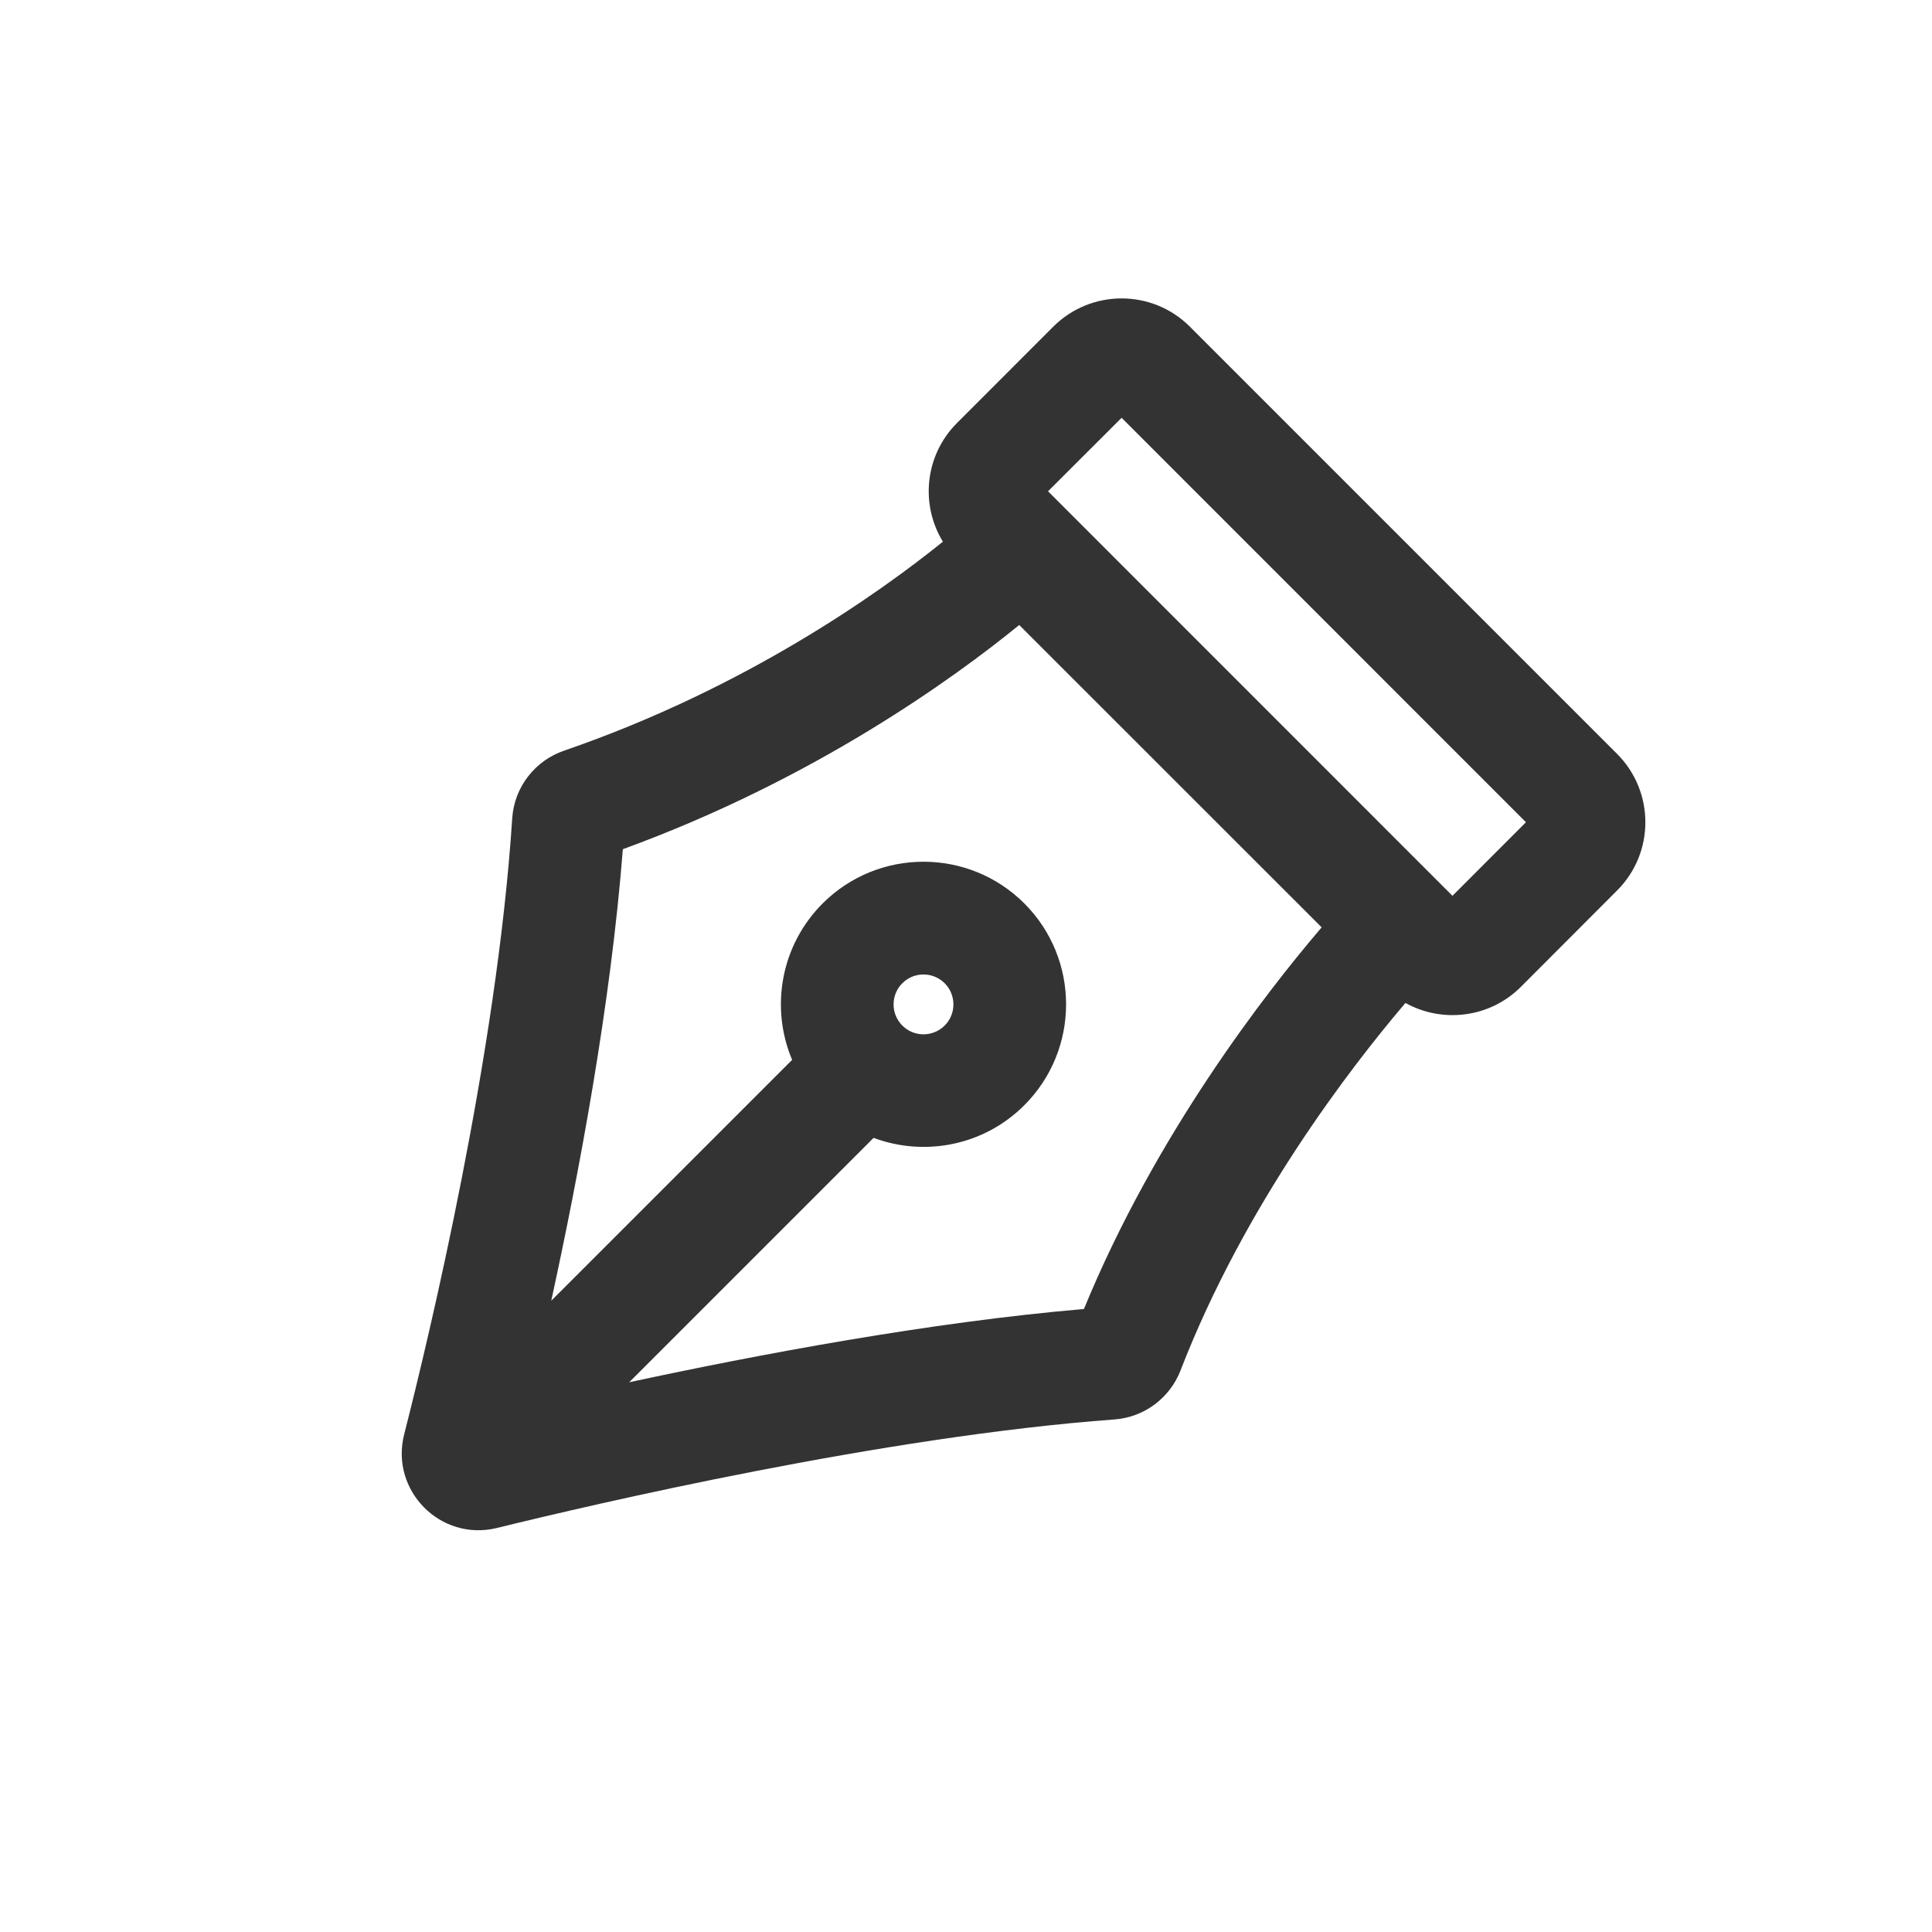
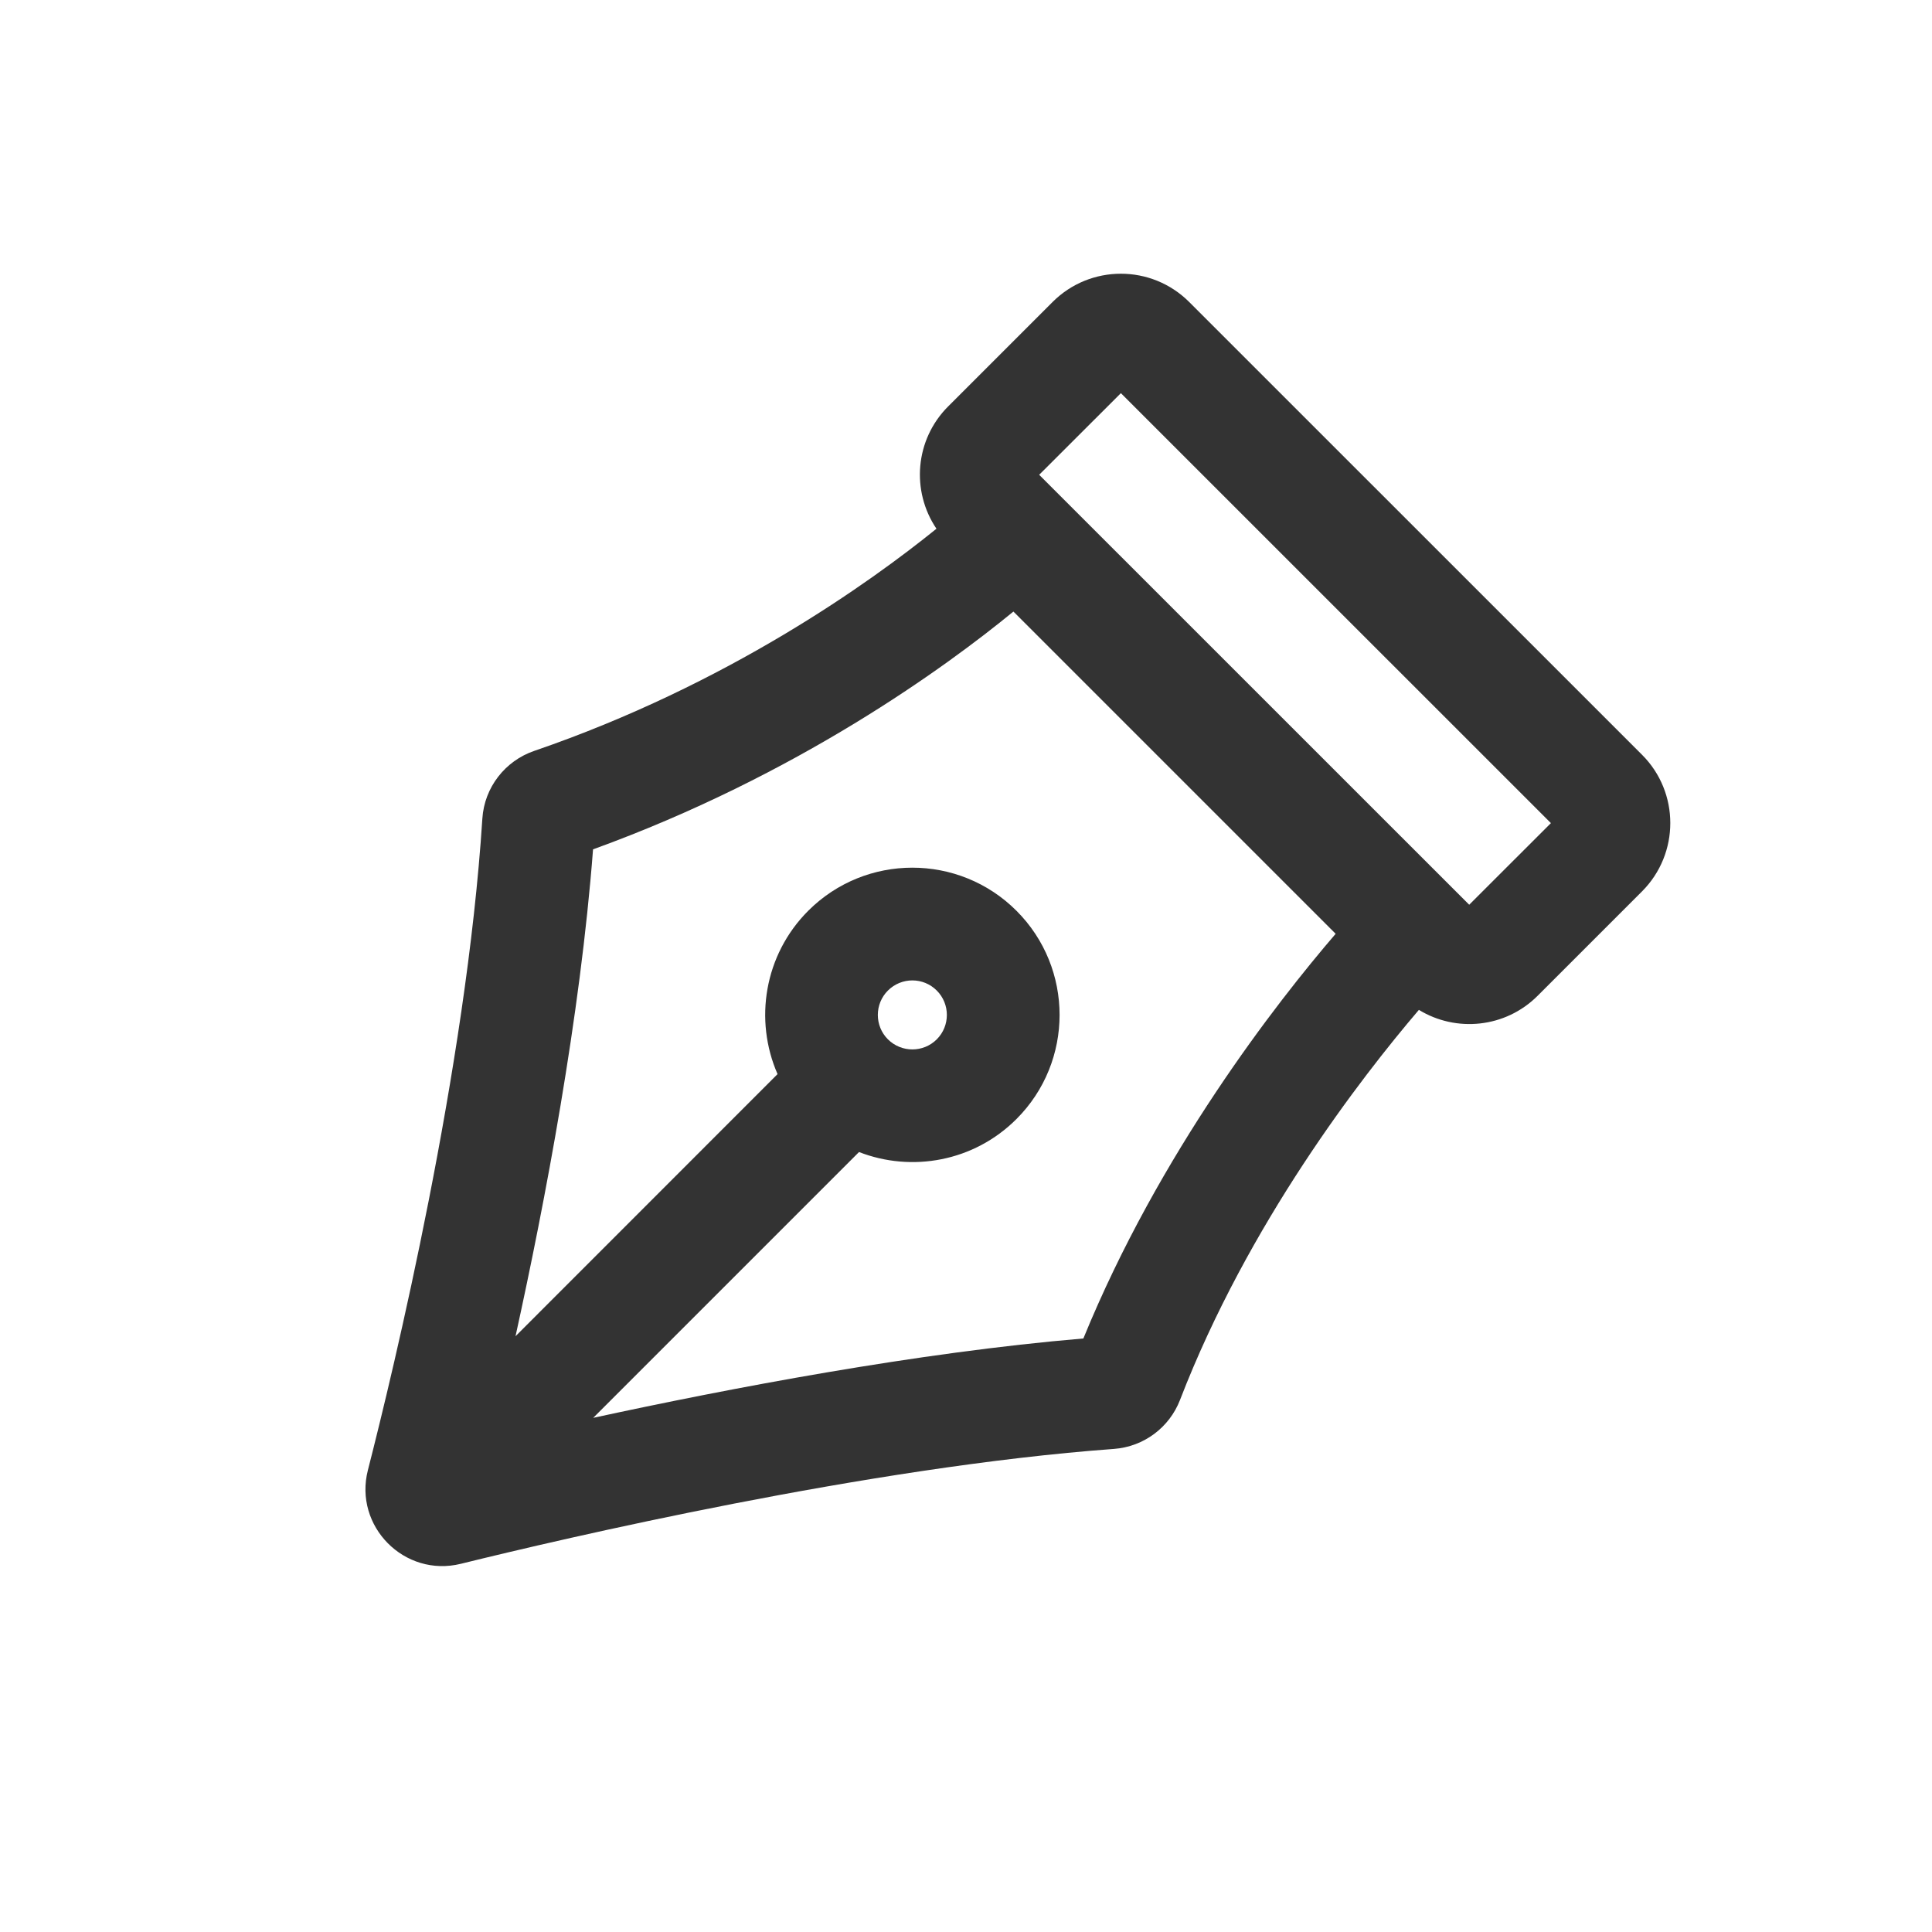
<svg xmlns="http://www.w3.org/2000/svg" width="24" height="24" viewBox="0 0 24 24" fill="none">
-   <path d="M13.084 4.058C13.553 3.59 14.313 3.59 14.781 4.058L20.088 9.365C20.556 9.834 20.557 10.594 20.088 11.062L18.892 12.26C18.504 12.647 17.916 12.713 17.459 12.459C16.778 13.259 15.461 14.966 14.665 17.024C14.534 17.363 14.218 17.605 13.845 17.633C10.976 17.844 7.387 18.683 6.173 18.981C5.471 19.153 4.843 18.514 5.021 17.817C5.327 16.618 6.174 13.088 6.363 10.165C6.389 9.775 6.648 9.448 7.007 9.325C9.262 8.55 10.927 7.363 11.713 6.729C11.43 6.267 11.488 5.655 11.888 5.255L13.084 4.058ZM12.661 7.764C11.85 8.425 10.115 9.683 7.737 10.549C7.588 12.474 7.191 14.585 6.848 16.158L9.84 13.166C9.568 12.521 9.694 11.749 10.219 11.223C10.911 10.532 12.033 10.532 12.725 11.223C13.416 11.915 13.416 13.037 12.725 13.729C12.218 14.236 11.482 14.37 10.852 14.135L7.816 17.171C9.409 16.828 11.554 16.424 13.465 16.261C14.354 14.096 15.717 12.34 16.418 11.52L12.661 7.764ZM11.735 12.214C11.589 12.069 11.354 12.069 11.209 12.214C11.064 12.359 11.064 12.595 11.209 12.74C11.354 12.885 11.589 12.885 11.735 12.74C11.88 12.595 11.88 12.359 11.735 12.214ZM13.019 6.103L18.043 11.128L18.956 10.214L13.933 5.19L13.019 6.103Z" fill-rule="evenodd" clip-rule="evenodd" fill="#333333" />
+   <path d="M13.075 3.752C13.544 3.283 14.304 3.283 14.773 3.752L20.398 9.376C20.866 9.844 20.866 10.604 20.398 11.073L19.101 12.37C18.701 12.77 18.088 12.828 17.626 12.545C16.912 13.381 15.504 15.198 14.658 17.392C14.527 17.73 14.212 17.971 13.838 17.999C10.795 18.222 6.981 19.116 5.725 19.426C5.024 19.599 4.392 18.96 4.57 18.263C4.888 17.022 5.793 13.27 5.992 10.169C6.017 9.779 6.277 9.451 6.636 9.328C9.042 8.503 10.811 7.233 11.633 6.568C11.317 6.101 11.365 5.462 11.778 5.049L13.075 3.752ZM12.589 7.597C11.746 8.288 9.902 9.632 7.367 10.551C7.208 12.632 6.772 14.925 6.404 16.599L9.659 13.343C9.366 12.673 9.492 11.863 10.04 11.314C10.754 10.6 11.913 10.6 12.627 11.314C13.341 12.028 13.341 13.187 12.627 13.901C12.098 14.43 11.326 14.566 10.671 14.311L7.369 17.613C9.064 17.246 11.394 16.801 13.458 16.627C14.401 14.32 15.859 12.453 16.592 11.6L12.589 7.597ZM11.637 12.305C11.47 12.137 11.198 12.137 11.03 12.305C10.863 12.472 10.863 12.744 11.03 12.911C11.198 13.078 11.47 13.078 11.637 12.911C11.804 12.744 11.804 12.472 11.637 12.305ZM12.909 5.898L18.251 11.239L19.266 10.225L13.924 4.884L12.909 5.898Z" fill-rule="evenodd" clip-rule="evenodd" fill="#333333" />
</svg>
